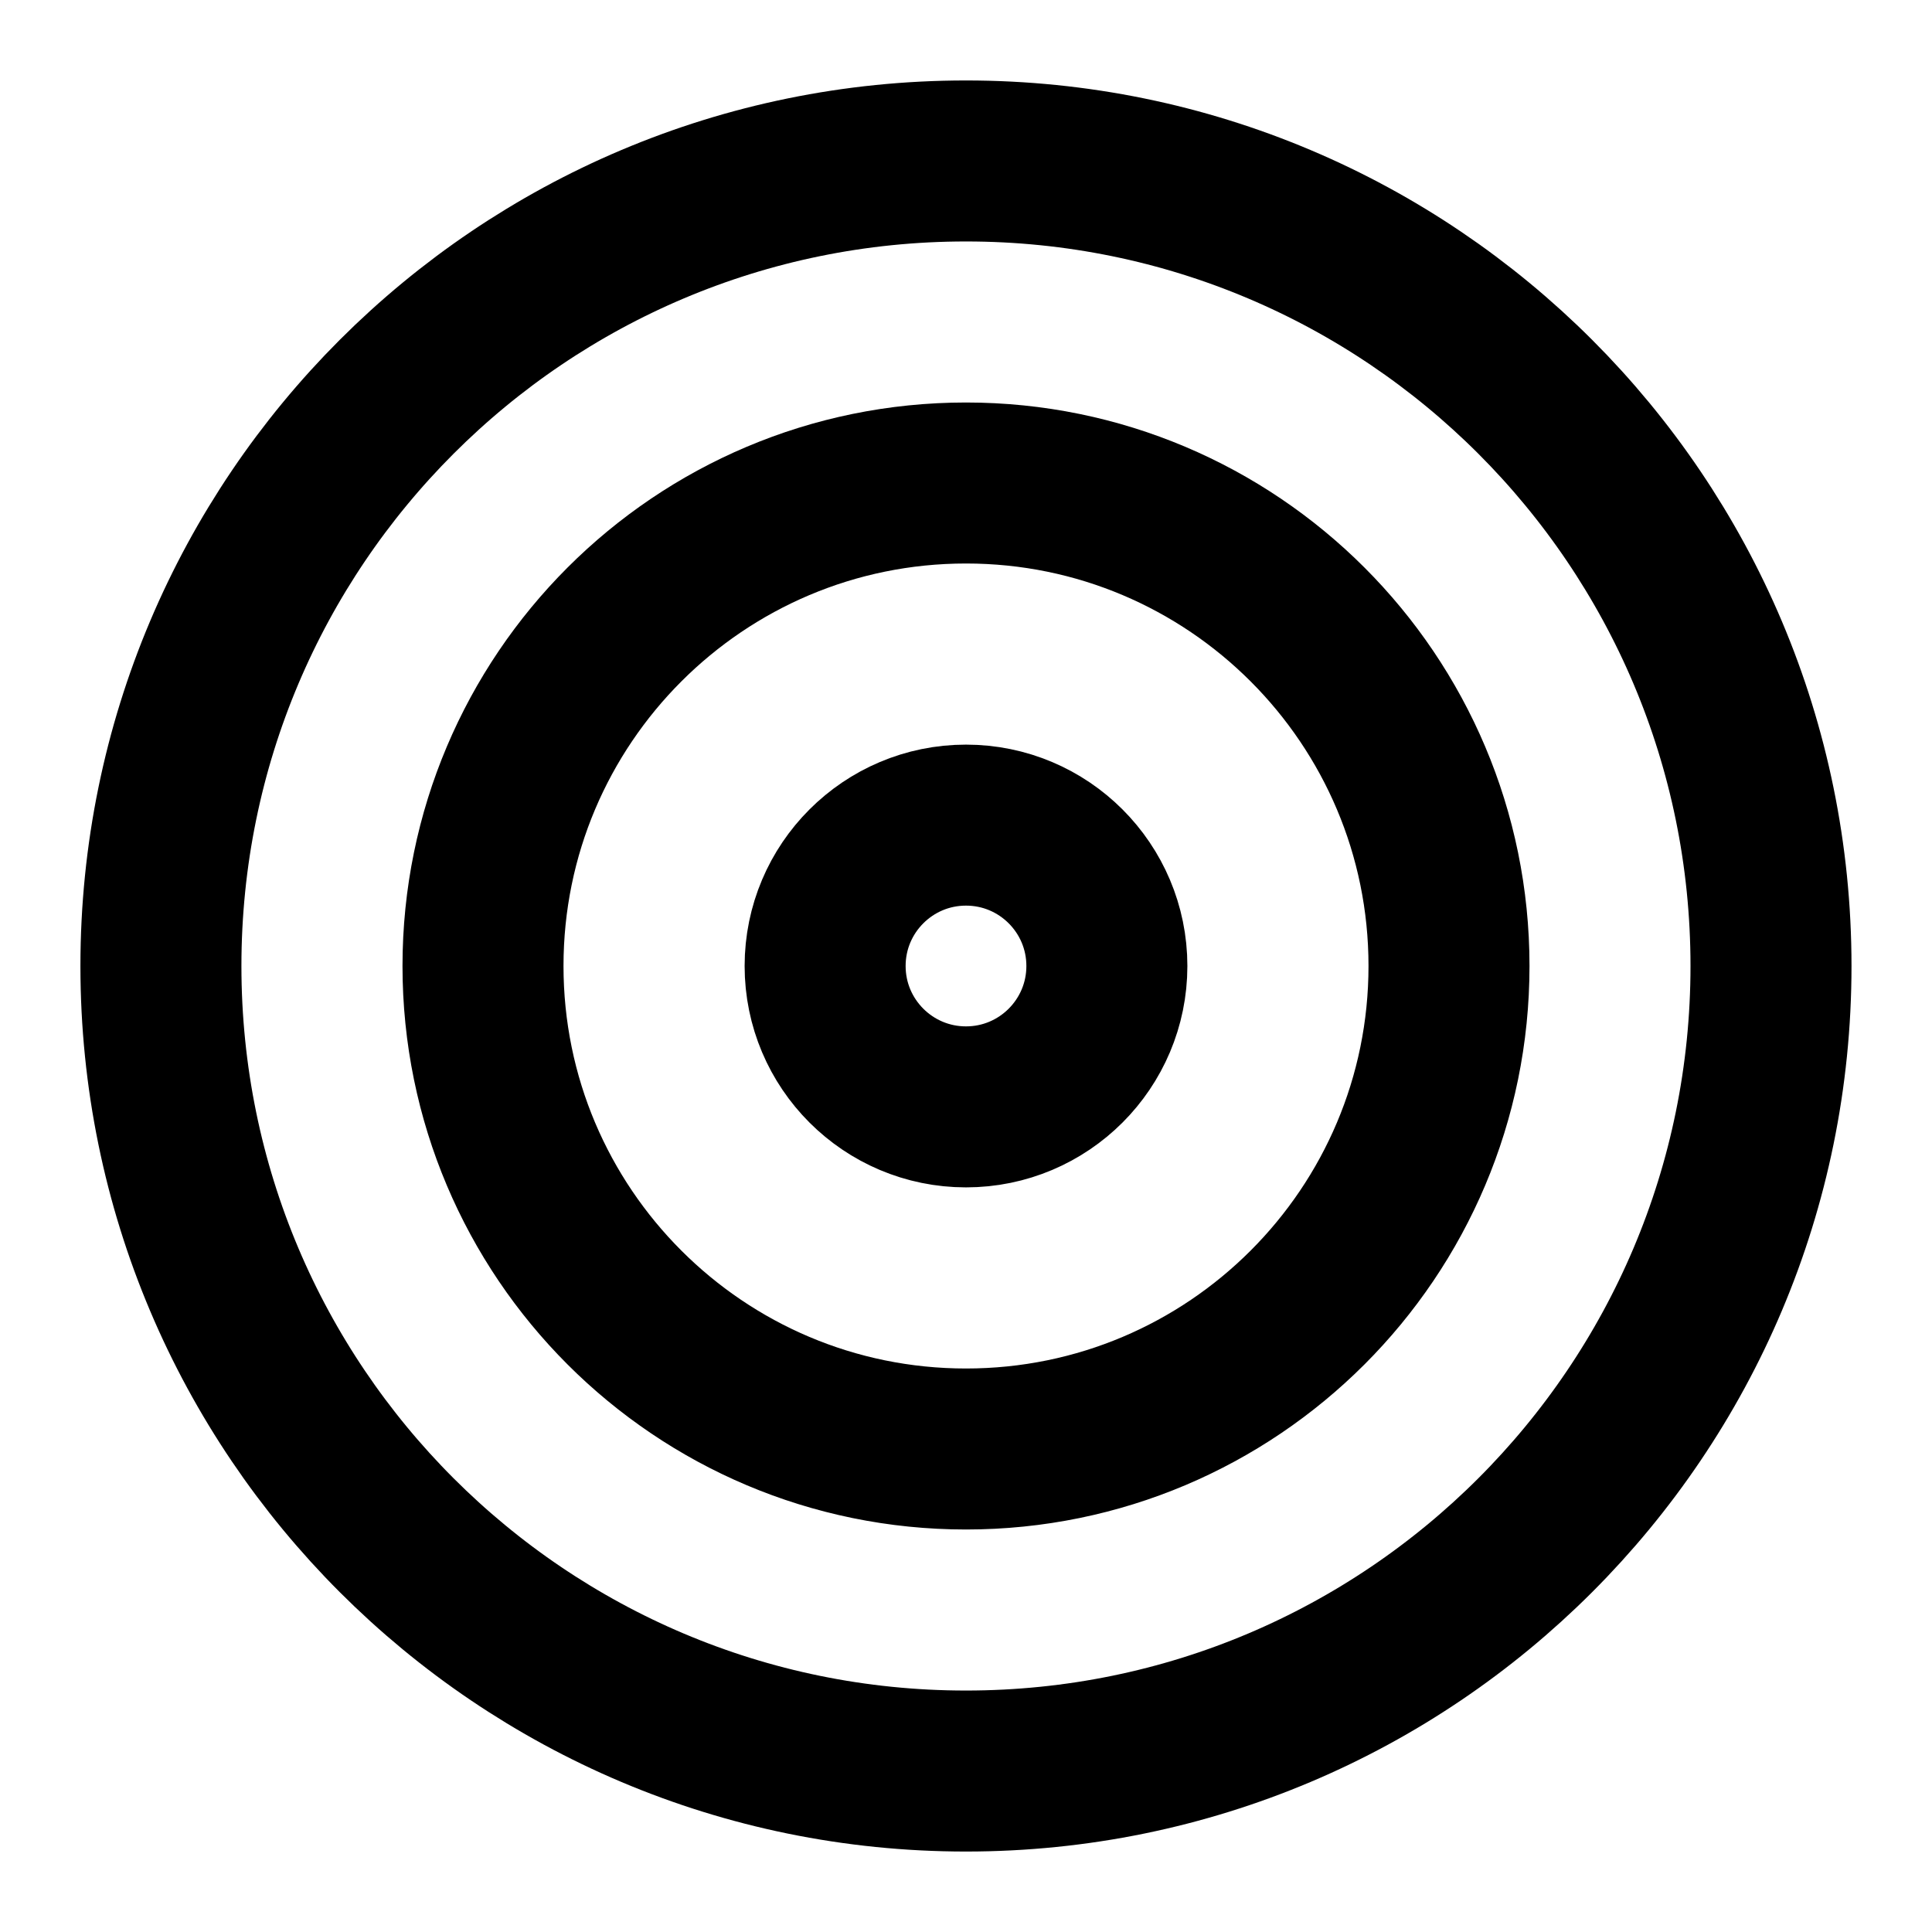
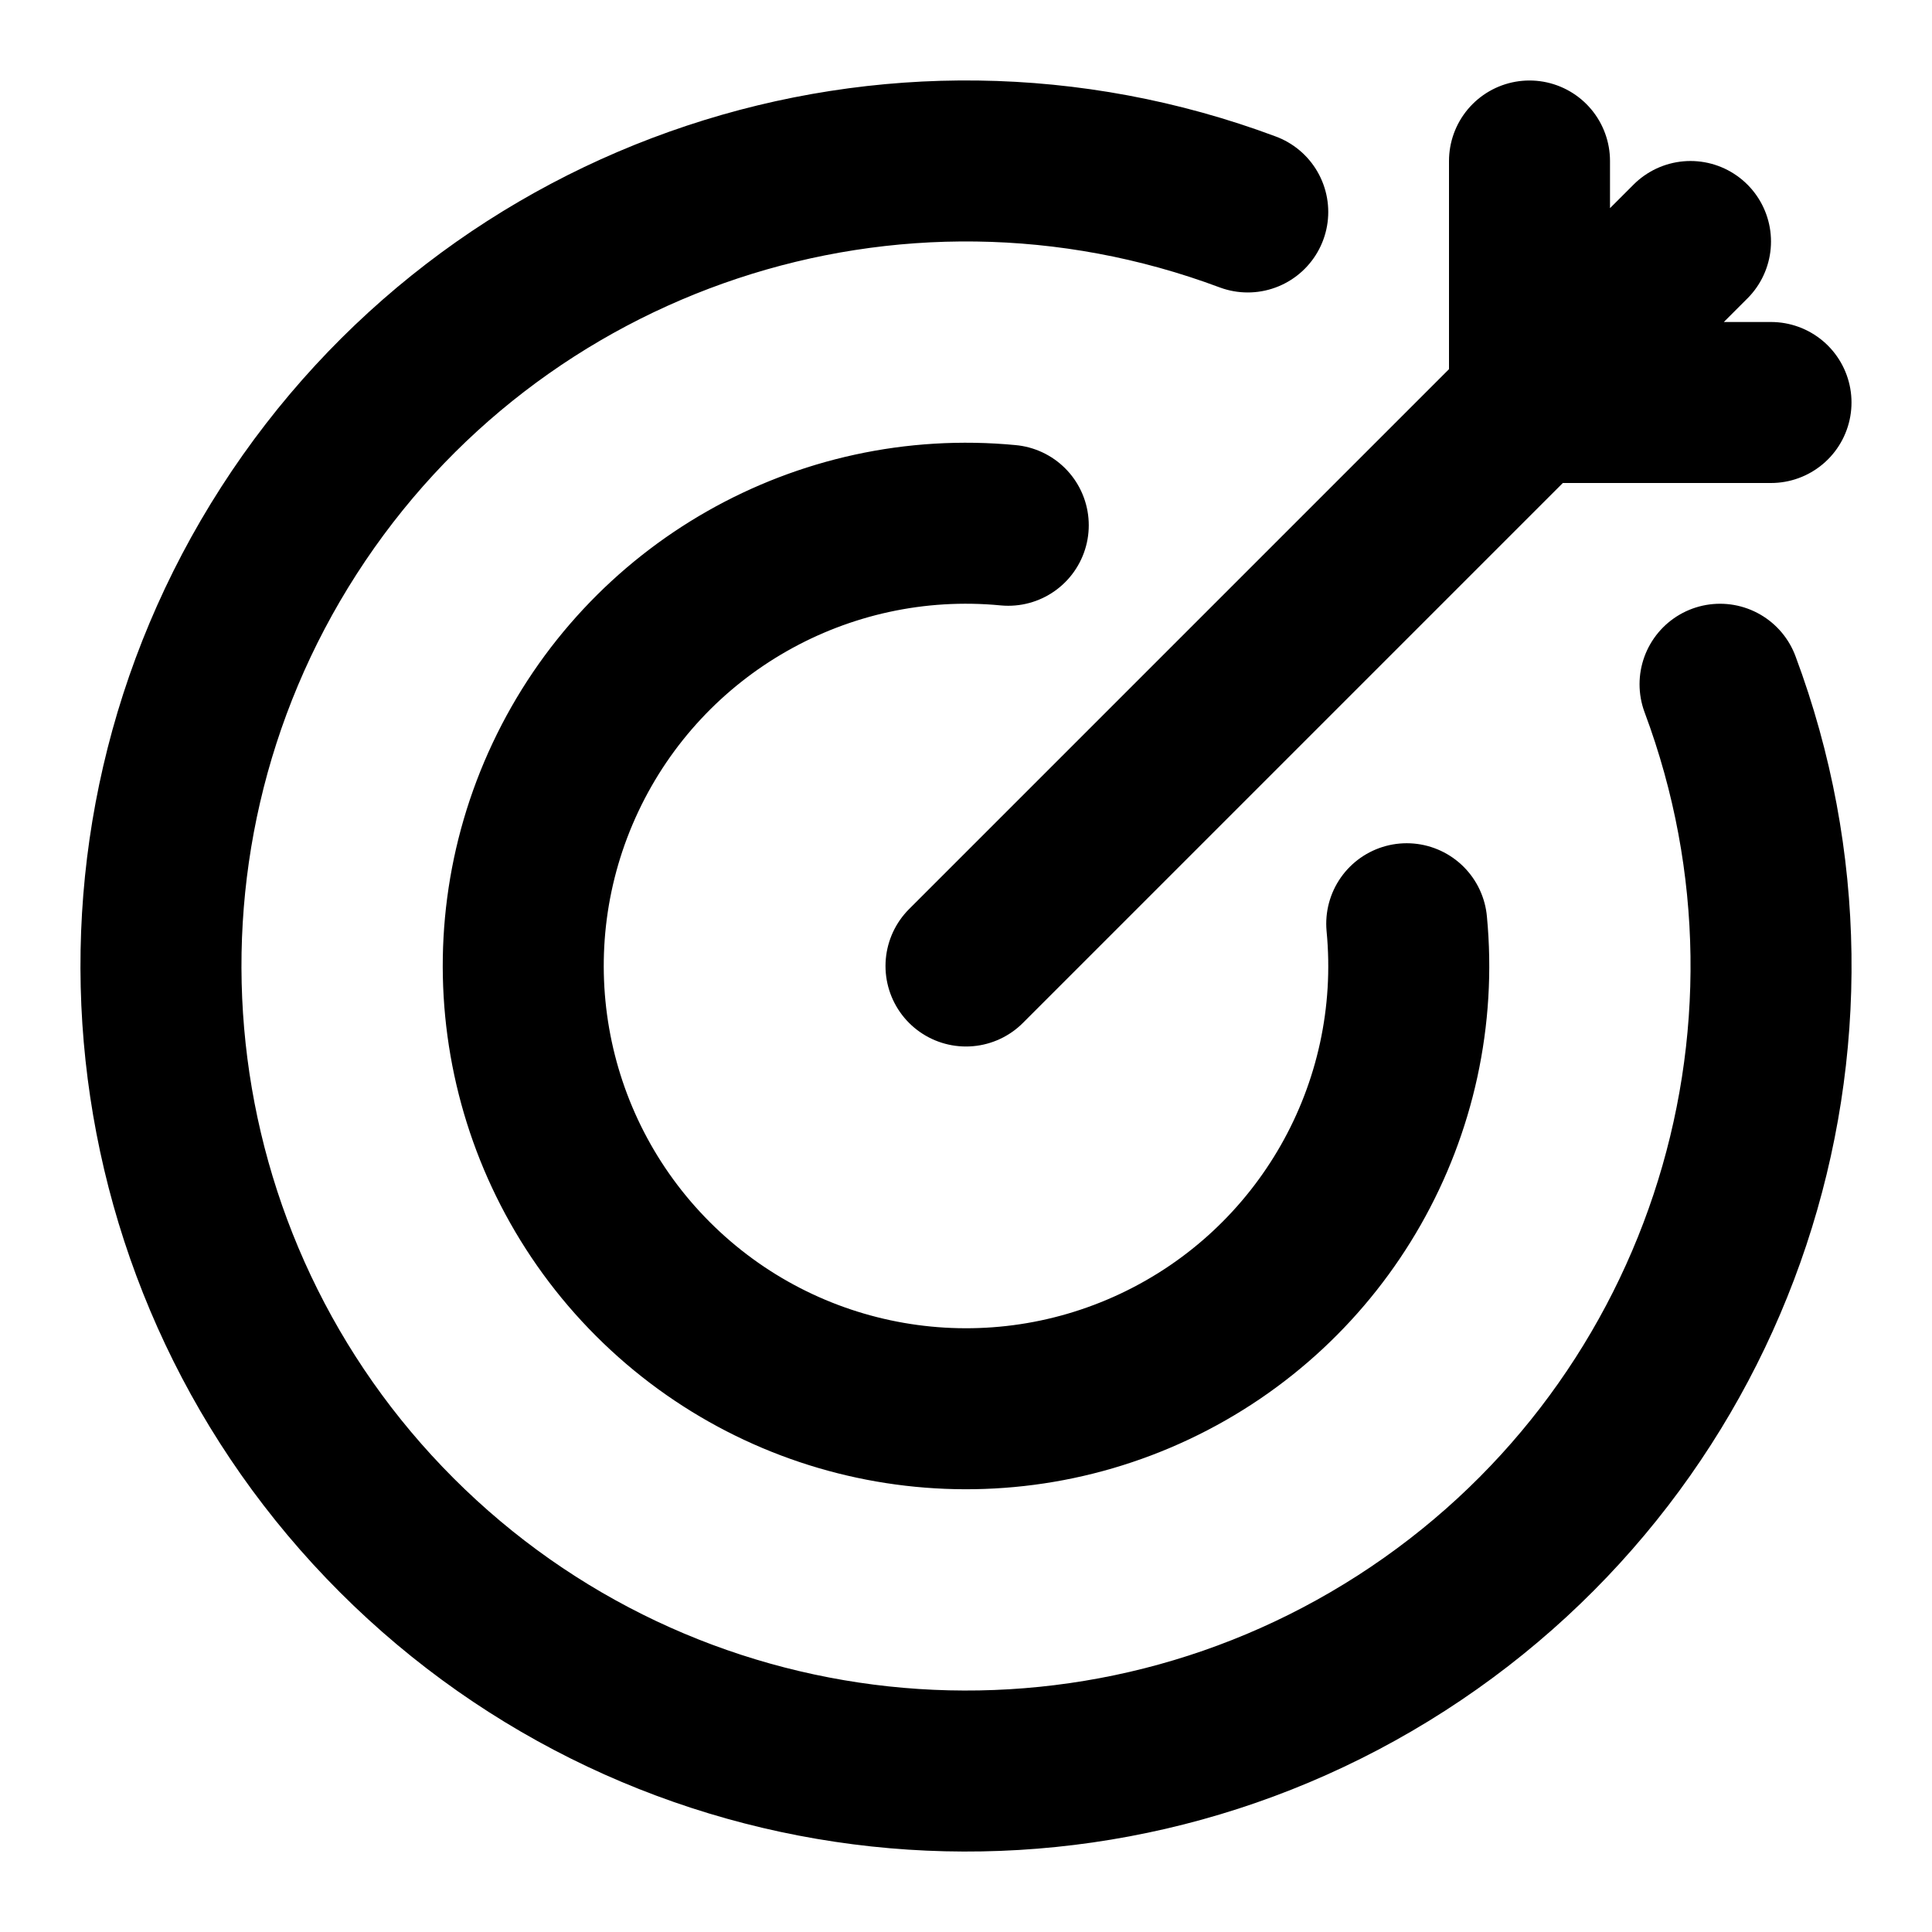
<svg xmlns="http://www.w3.org/2000/svg" width="24" height="24" viewBox="0 0 24 24" fill="none" stroke="currentColor" stroke-width="2" stroke-linecap="round" stroke-linejoin="round">
-   <path d="M12 18a6 6 0 1 0 0-12 6 6 0 0 0 0 12" />
-   <path d="M12 13.75a1.75 1.75 0 1 0 0-3.5 1.75 1.75 0 0 0 0 3.5" />
-   <path d="M22 12a10 10 0 1 1-20.001 0A10 10 0 0 1 22 12" />
+   <path d="m12 12 7-7m0 0 2-2m-2 2V2m0 3h3m-.633 3.5A10 10 0 1 1 15.5 2.633m1.975 8.842a5.5 5.5 0 1 1-4.95-4.95" />
</svg>
